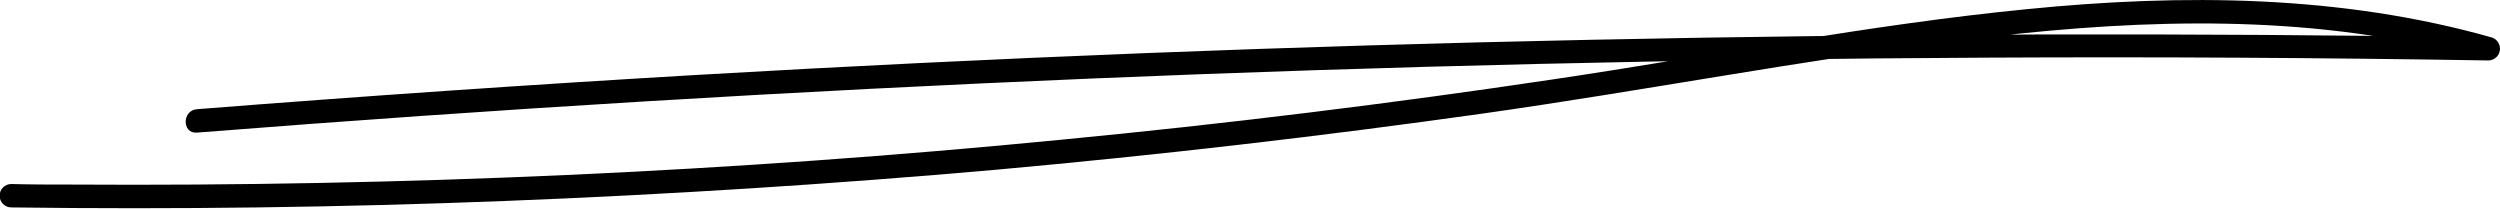
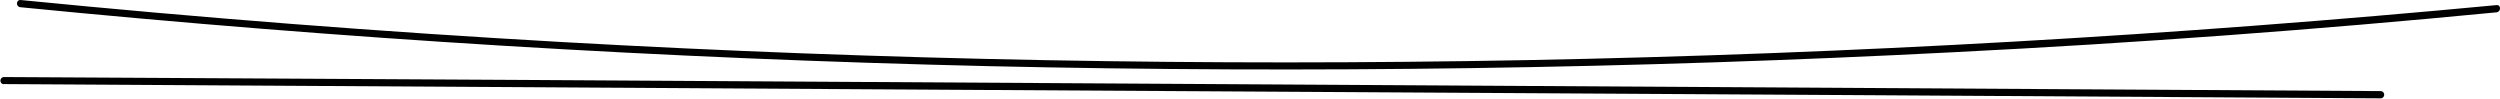
- <svg xmlns="http://www.w3.org/2000/svg" preserveAspectRatio="none" viewBox="0 0 320.48 26.69">
+ <svg xmlns="http://www.w3.org/2000/svg" viewBox="0 0 259.59 10.21">
  <g id="Layer_2" data-name="Layer 2">
    <g id="Layer_1-2" data-name="Layer 1">
-       <path d="M25.24,17q57.38-4.53,114.87-6.94,57.18-2.4,114.41-2.67,32.25-.17,64.5.36a1.51,1.51,0,0,0,.4-2.95C300.06-.68,279.76-.81,259.88,1.17c-20.38,2-40.51,6-60.75,9q-31.47,4.7-63.18,7.75Q104.39,21,72.68,22.43T9.26,23.66c-2.6,0-5.21,0-7.81-.07a1.5,1.5,0,0,0,0,3Q33,27,64.56,25.77t63-4q31.33-2.82,62.49-7.21c20.52-2.9,40.91-6.84,61.48-9.41,19.84-2.48,40.22-3.49,59.9.78,2.42.53,4.82,1.14,7.2,1.81l.4-2.94q-57.54-.91-115.08.3Q146.73,6.28,89.59,9.59,57.39,11.47,25.24,14c-1.91.15-1.92,3.15,0,3Z" />
+       <path d="M2.12.75Q52.26,5.7,102.68,6.87,152.8,8,202.9,5.42,231.12,4,259.23,1.28c.48-.05.49-.8,0-.75Q209.07,5.27,158.65,6.24q-50.12.95-100.21-1.87Q30.24,2.78,2.12,0c-.48,0-.48.71,0,.75Z" />
+       <path d="M.36,8.73l96.45.58,96.44.57,54,.33a.38.38,0,0,0,0-.75l-96.44-.58L54.33,8.3.36,8a.38.38,0,0,0,0,.75Z" />
    </g>
  </g>
</svg>
